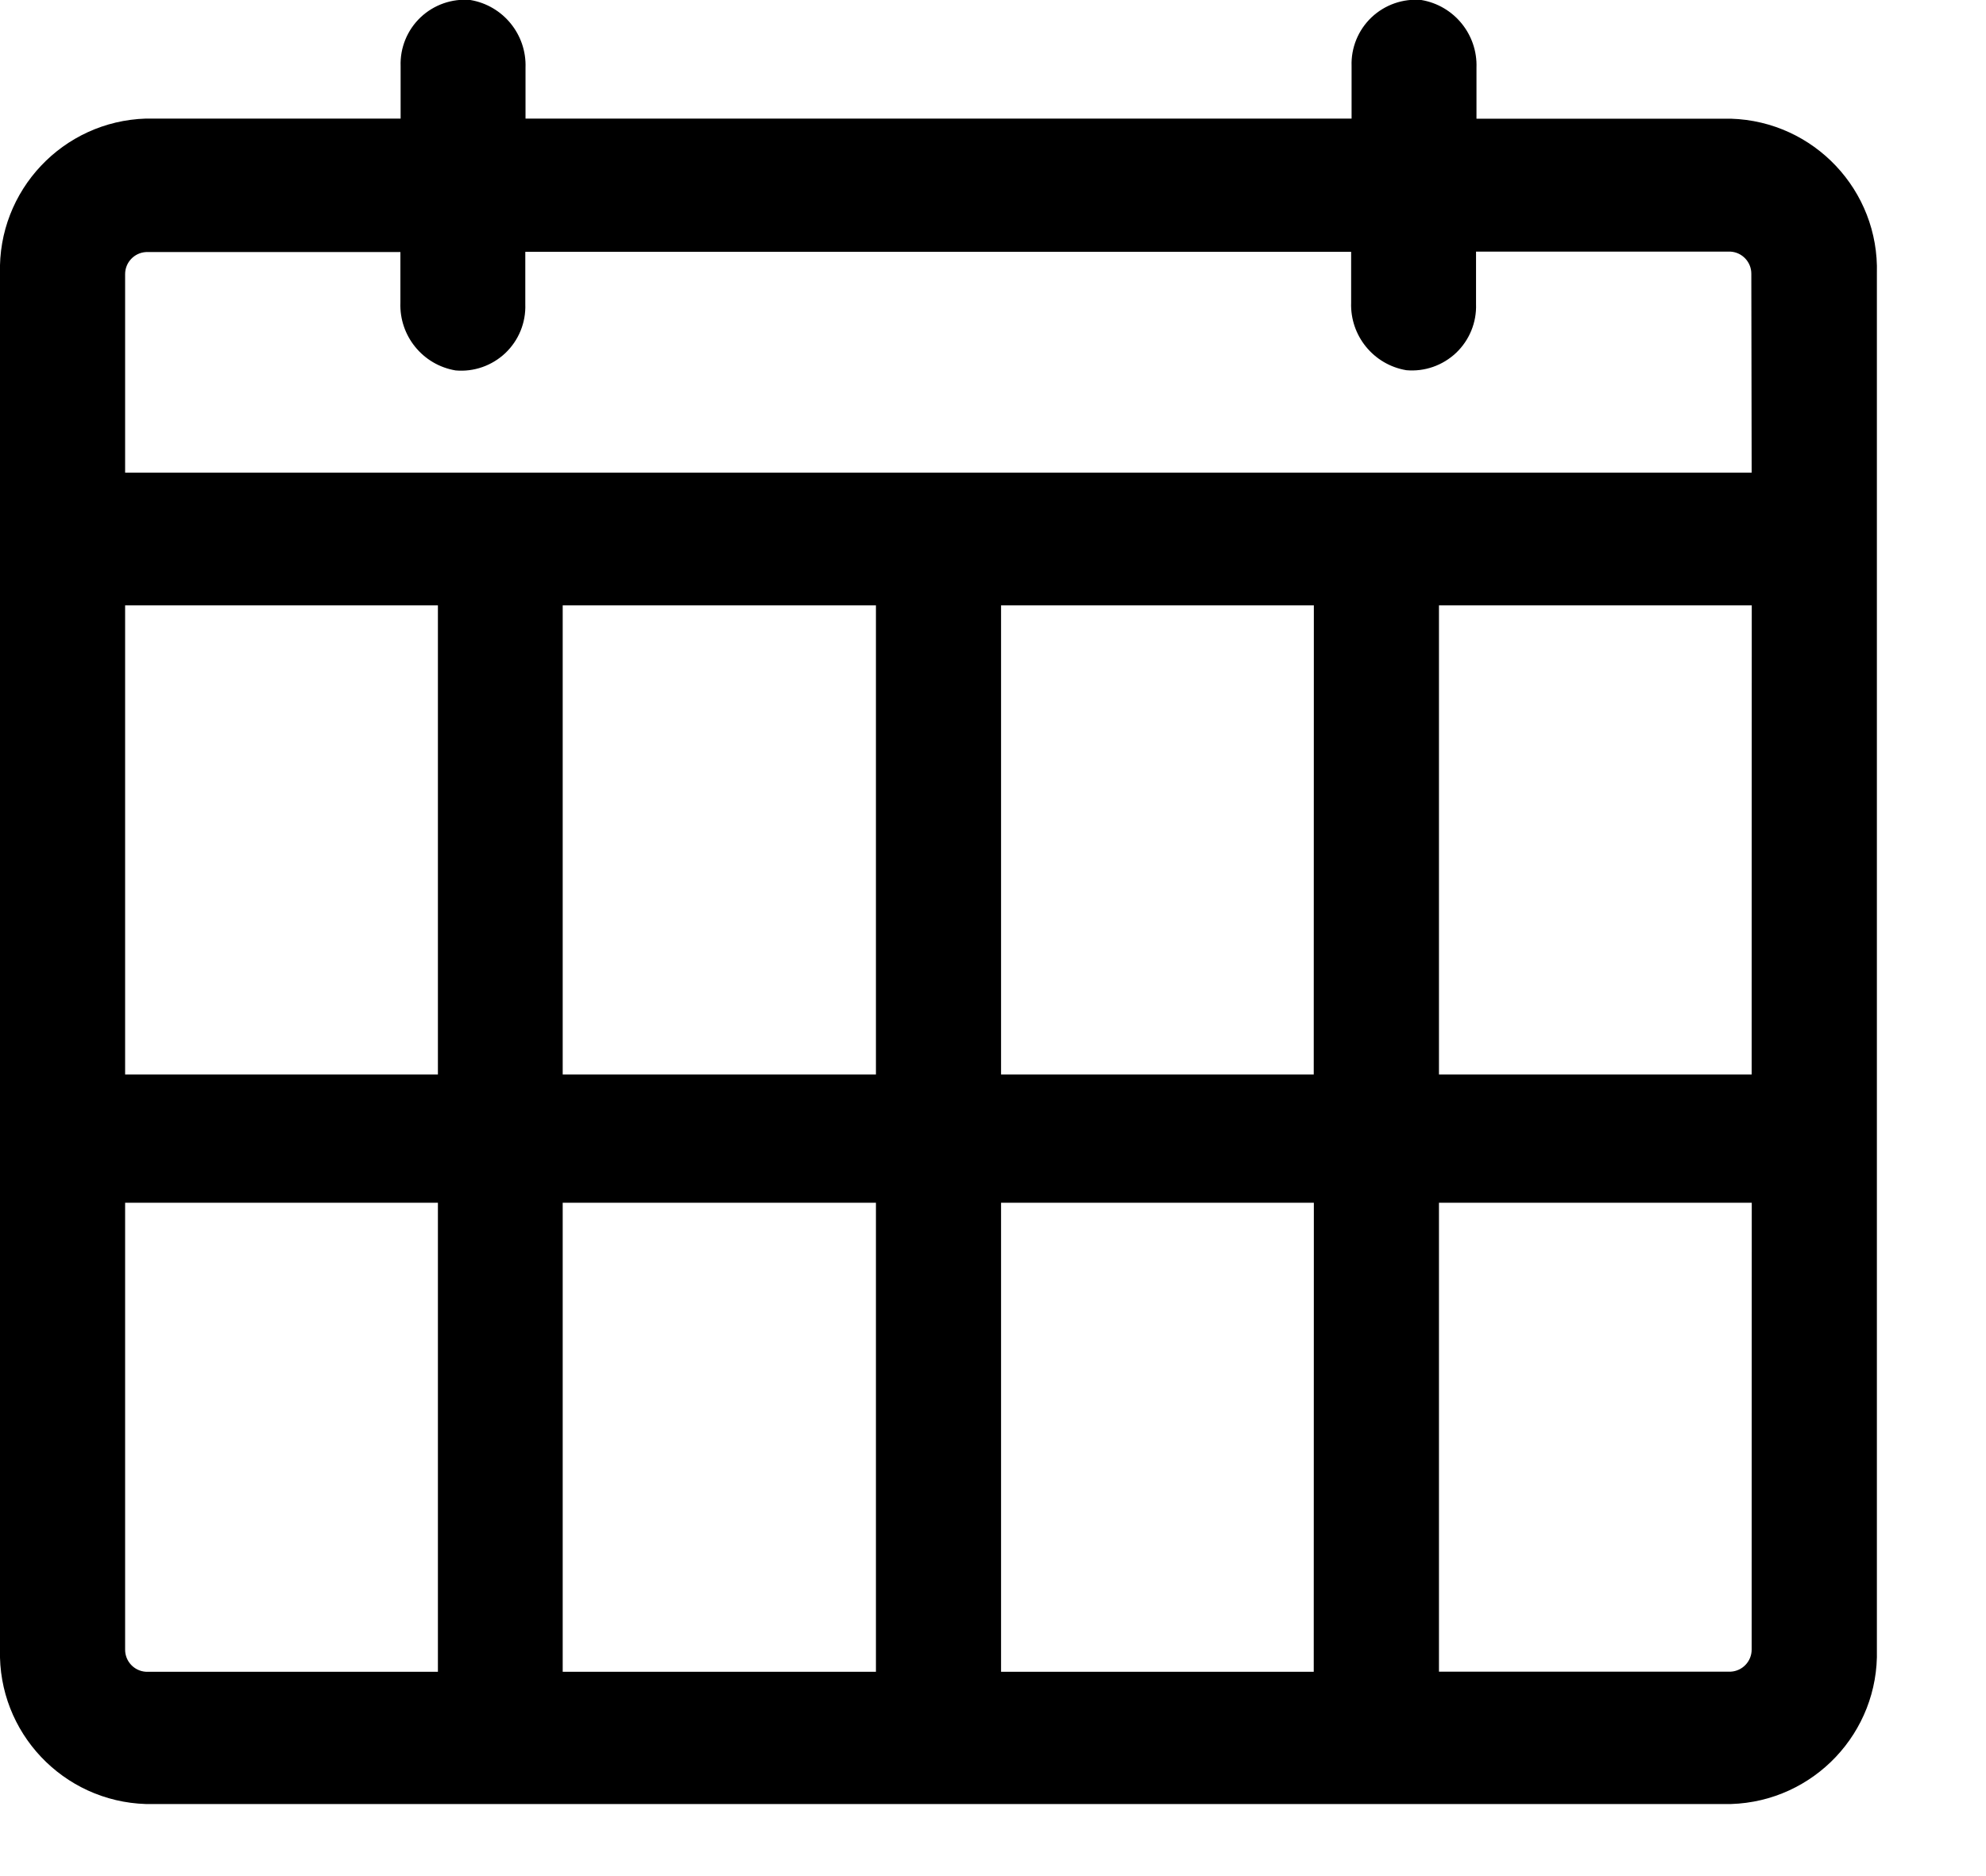
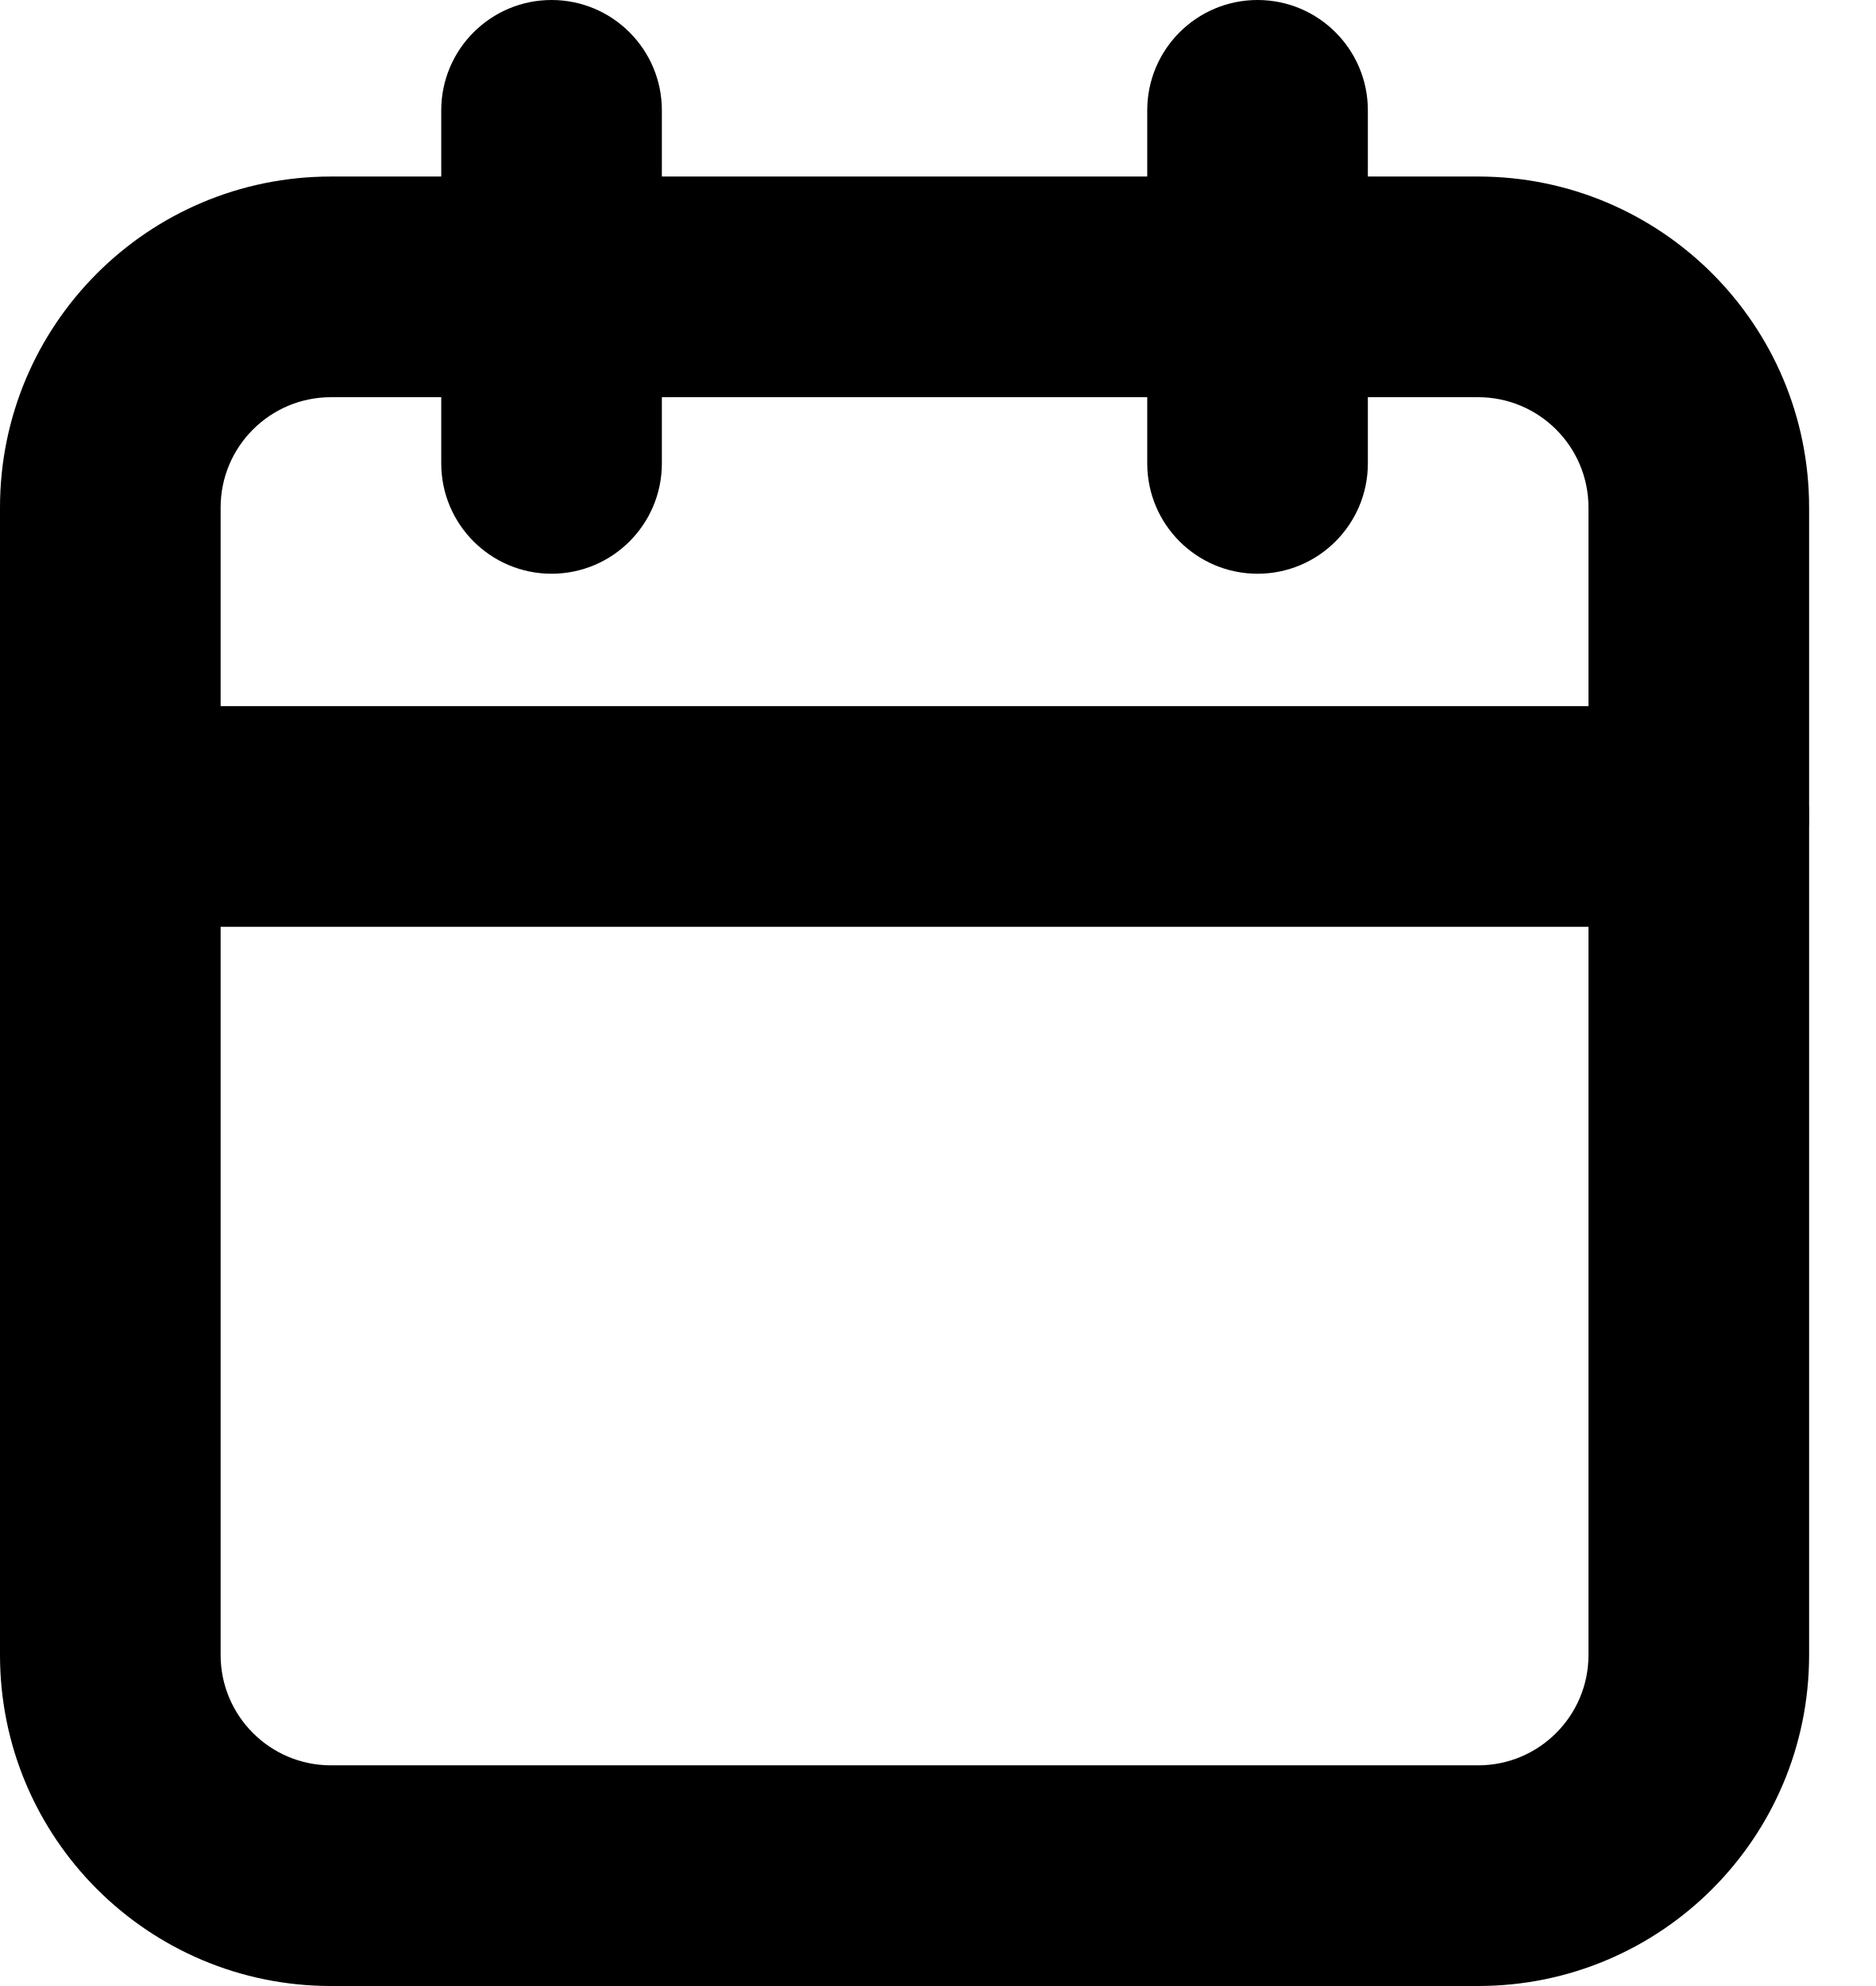
- <svg xmlns="http://www.w3.org/2000/svg" width="18px" height="17px" viewBox="0 0 18 17" version="1.1">
+ <svg xmlns="http://www.w3.org/2000/svg" width="17px" height="18px" viewBox="0 0 17 18" version="1.1">
  <g id="Page-1" stroke="none" stroke-width="1" fill-rule="evenodd">
-     <g id="payment-successful" transform="translate(-1111, -519)" fill-rule="nonzero">
-       <g id="Group_73" transform="translate(0, 1)">
-         <g id="Group_62" transform="translate(262, 486)">
-           <g id="Group_61" transform="translate(828, 23)">
-             <g id="Group_59" transform="translate(21, 8)">
-               <path d="M15.688,2.076 L13.382,2.076 L13.382,1.614 C13.393,1.313 13.179,1.05 12.882,1 C12.716,0.985 12.552,1.043 12.431,1.157 C12.31,1.272 12.244,1.433 12.25,1.6 L12.25,2.075 L4.763,2.075 L4.763,1.614 C4.774,1.313 4.56,1.05 4.263,1 C4.097,0.985 3.933,1.043 3.812,1.157 C3.691,1.272 3.625,1.433 3.631,1.6 L3.631,2.075 L1.323,2.075 C0.57,2.098 -0.022,2.727 -1.08420217e-19,3.48 L-1.08420217e-19,15.954 C-0.02,16.705 0.572,17.331 1.323,17.354 L15.688,17.354 C16.439,17.331 17.031,16.705 17.011,15.954 L17.011,3.48 C17.033,2.727 16.441,2.099 15.688,2.076 L15.688,2.076 Z M3.969,16.155 L1.323,16.155 C1.217,16.149 1.134,16.061 1.134,15.955 L1.134,11.903 L3.969,11.903 L3.969,16.155 L3.969,16.155 Z M3.969,10.74 L1.134,10.74 L1.134,6.488 L3.969,6.488 L3.969,10.74 Z M7.938,16.155 L5.1,16.155 L5.1,11.903 L7.939,11.903 L7.939,16.155 L7.938,16.155 Z M7.938,10.74 L5.1,10.74 L5.1,6.488 L7.939,6.488 L7.939,10.74 L7.938,10.74 Z M11.907,16.155 L9.073,16.155 L9.073,11.903 L11.908,11.903 L11.907,16.155 Z M11.907,10.74 L9.073,10.74 L9.073,6.488 L11.908,6.488 L11.907,10.74 Z M15.876,15.954 C15.876,16.06 15.793,16.148 15.687,16.154 L13.042,16.154 L13.042,11.903 L15.877,11.903 L15.876,15.954 Z M15.876,10.74 L13.042,10.74 L13.042,6.488 L15.877,6.488 L15.876,10.74 Z M15.876,5.285 L1.134,5.285 L1.134,3.485 C1.134,3.379 1.217,3.291 1.323,3.285 L3.629,3.285 L3.629,3.744 C3.618,4.045 3.832,4.308 4.129,4.358 C4.295,4.373 4.459,4.315 4.58,4.201 C4.701,4.086 4.767,3.925 4.761,3.758 L4.761,3.283 L12.246,3.283 L12.246,3.742 C12.235,4.043 12.449,4.306 12.746,4.356 C12.912,4.371 13.076,4.313 13.197,4.199 C13.318,4.084 13.384,3.923 13.378,3.756 L13.378,3.281 L15.684,3.281 C15.79,3.287 15.873,3.375 15.873,3.481 L15.876,5.285 Z" id="Path_71" />
+     <g id="units_and_language_filter" transform="translate(-1053, -249)" fill-rule="nonzero">
+       <g id="first_chart" transform="translate(42, 196)">
+         <g id="Group_22" transform="translate(271, 13)">
+           <g id="Group_23-2" transform="translate(528, 32)">
+             <g id="dates-2" transform="translate(52, 8)">
+               <g id="Group_21-2" transform="translate(160, 0)">
+                 <g id="calendar-2">
+                   <path d="M3,1.6 L13.4,1.6 C15.057,1.6 16.4,2.943 16.4,4.6 L16.4,15 C16.4,16.657 15.057,18 13.4,18 L3,18 C1.343,18 0,16.657 0,15 L0,4.6 C0,2.943 1.343,1.6 3,1.6 Z M13.4,16 C13.952,16 14.4,15.552 14.4,15 L14.4,4.6 C14.4,4.048 13.952,3.6 13.4,3.6 L3,3.6 C2.448,3.6 2,4.048 2,4.6 L2,15 C2,15.552 2.448,16 3,16 L13.4,16 Z" id="Rectangle-19-2" />
+                   <path d="M11.4,5.2 C10.848,5.2 10.4,4.752 10.4,4.2 L10.4,1 C10.4,0.448 10.848,0 11.4,0 C11.952,0 12.4,0.448 12.4,1 L12.4,4.2 C12.4,4.752 11.952,5.2 11.4,5.2 Z" id="Path-9" />
+                   <path d="M5,5.2 C4.448,5.2 4,4.752 4,4.2 L4,1 C4,0.448 4.448,0 5,0 C5.552,0 6,0.448 6,1 L6,4.2 C6,4.752 5.552,5.2 5,5.2 Z" id="Path-10" />
+                   <path d="M15.4,8.4 L1,8.4 C0.448,8.4 0,7.952 0,7.4 C0,6.848 0.448,6.4 1,6.4 L15.4,6.4 C15.952,6.4 16.4,6.848 16.4,7.4 C16.4,7.952 15.952,8.4 15.4,8.4 Z" id="Path-11" />
+                 </g>
+               </g>
            </g>
          </g>
        </g>
      </g>
    </g>
  </g>
</svg>
